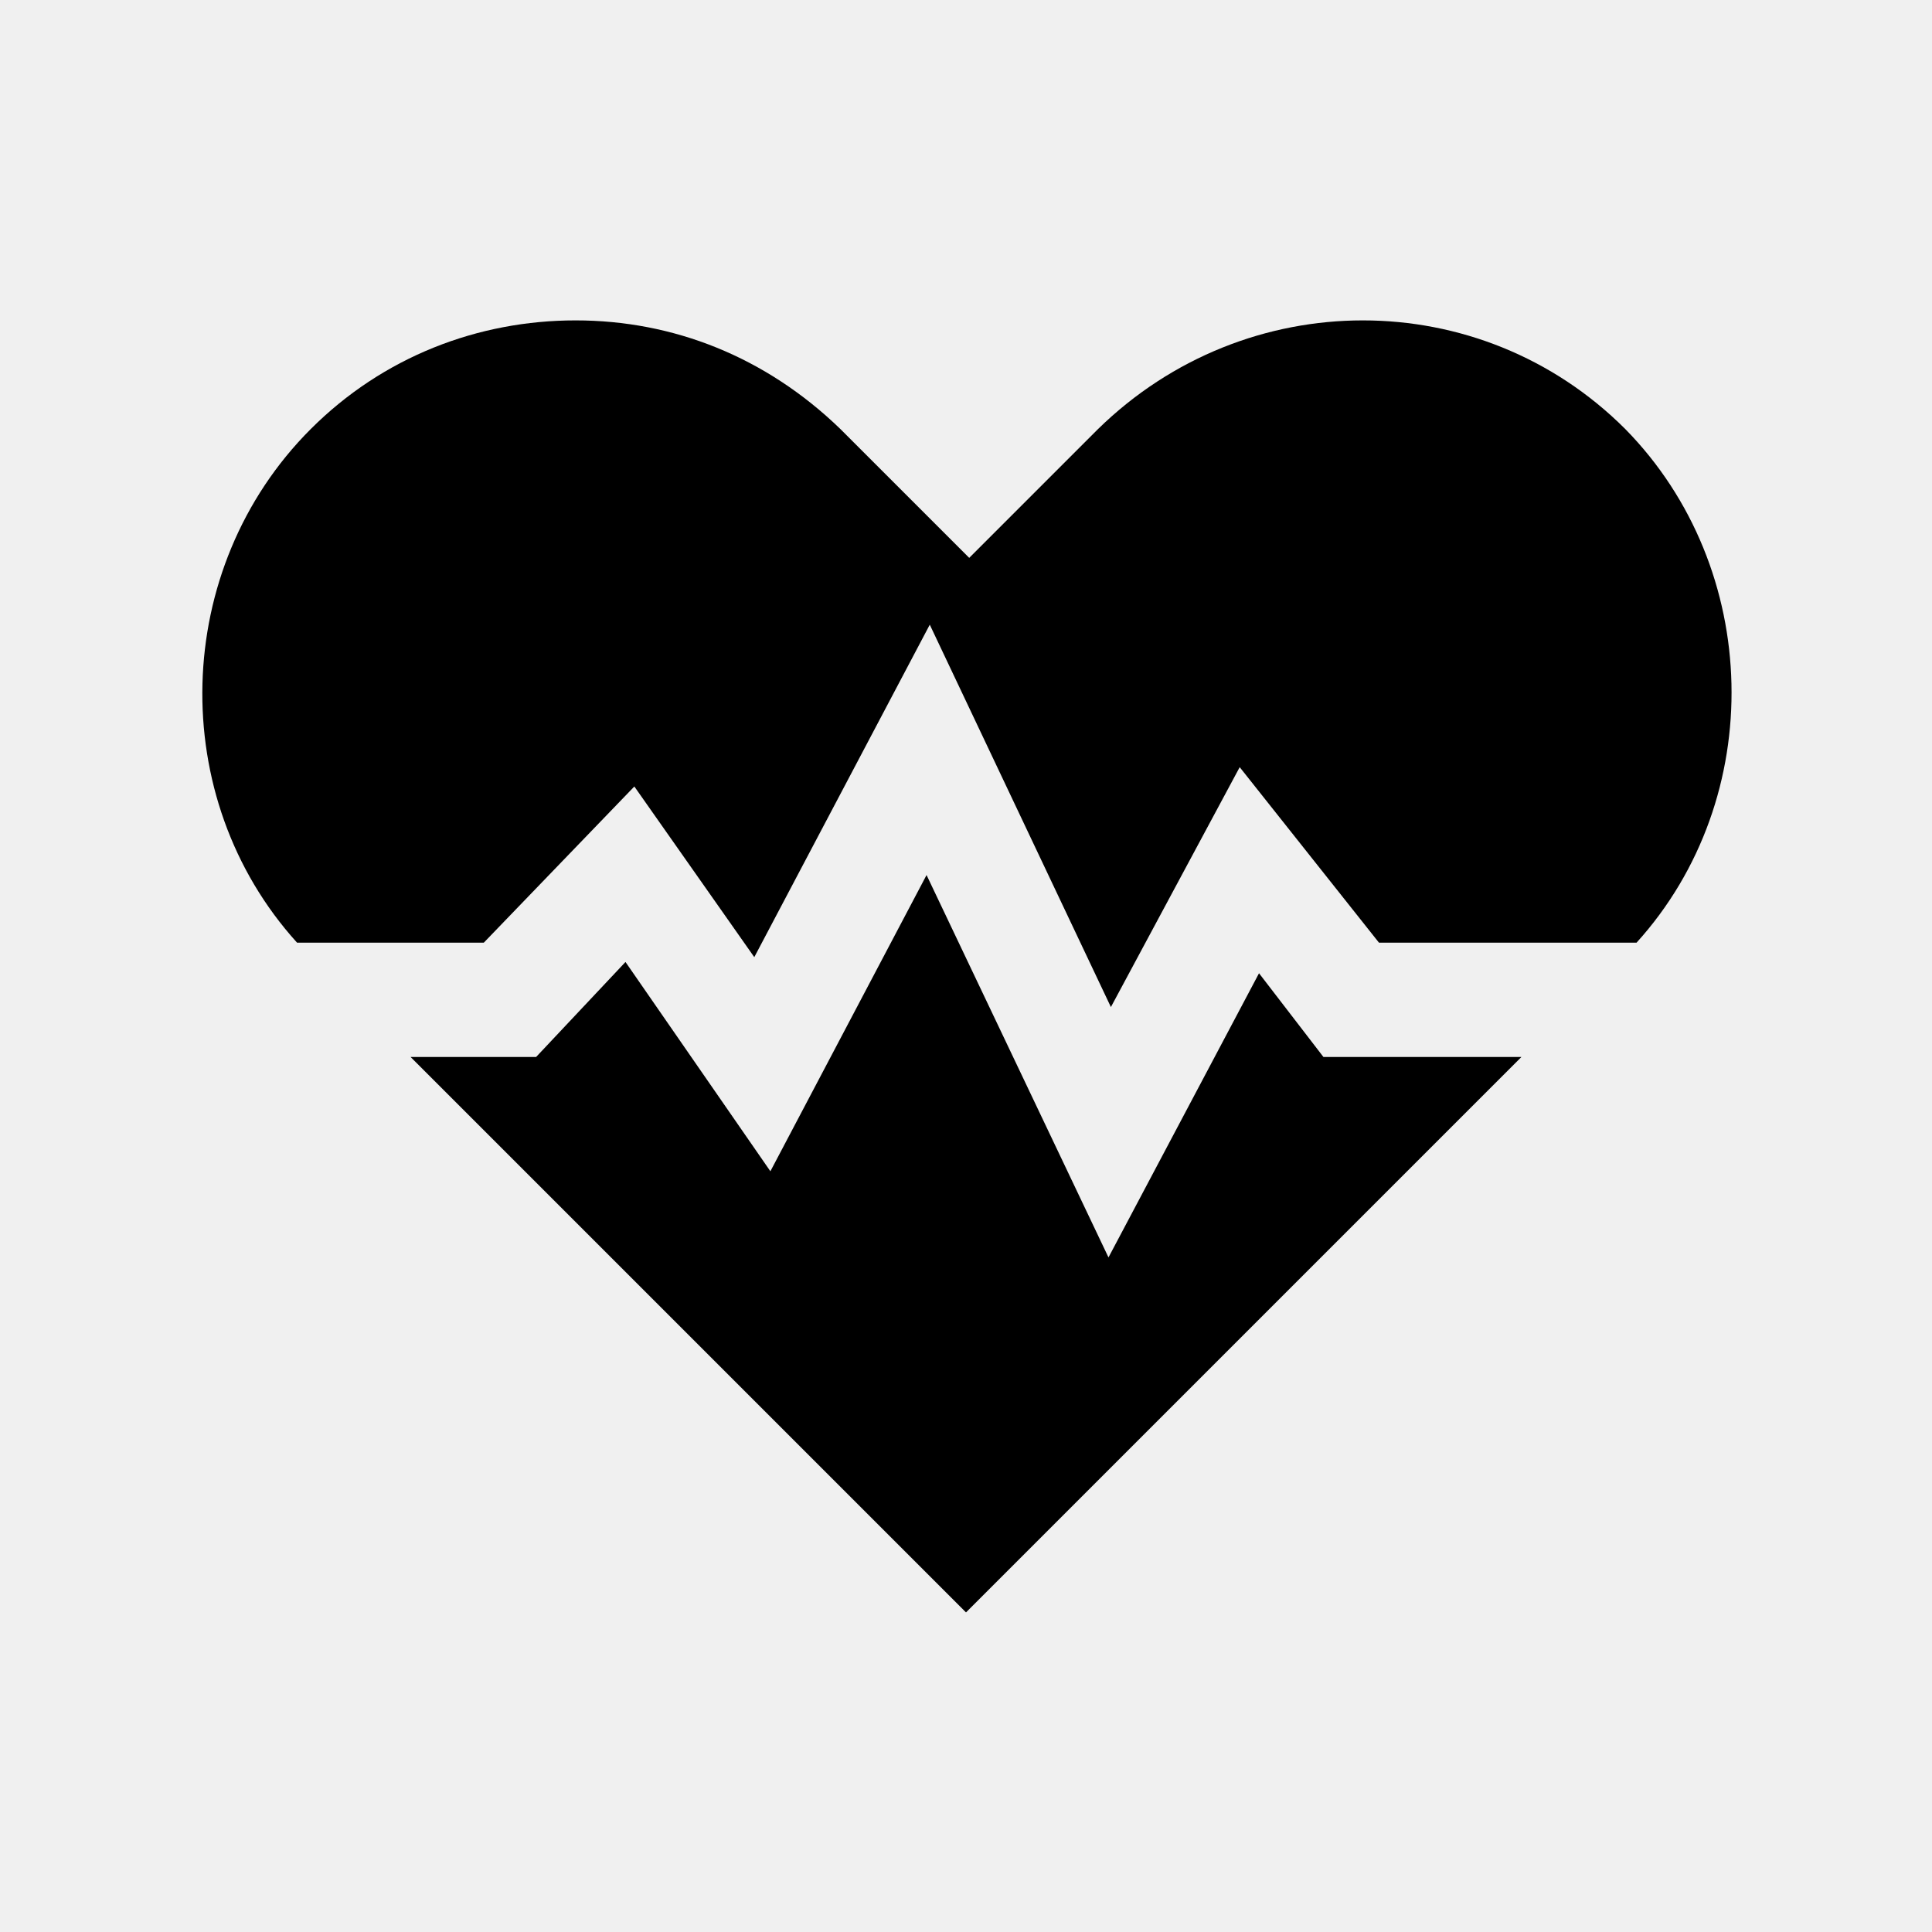
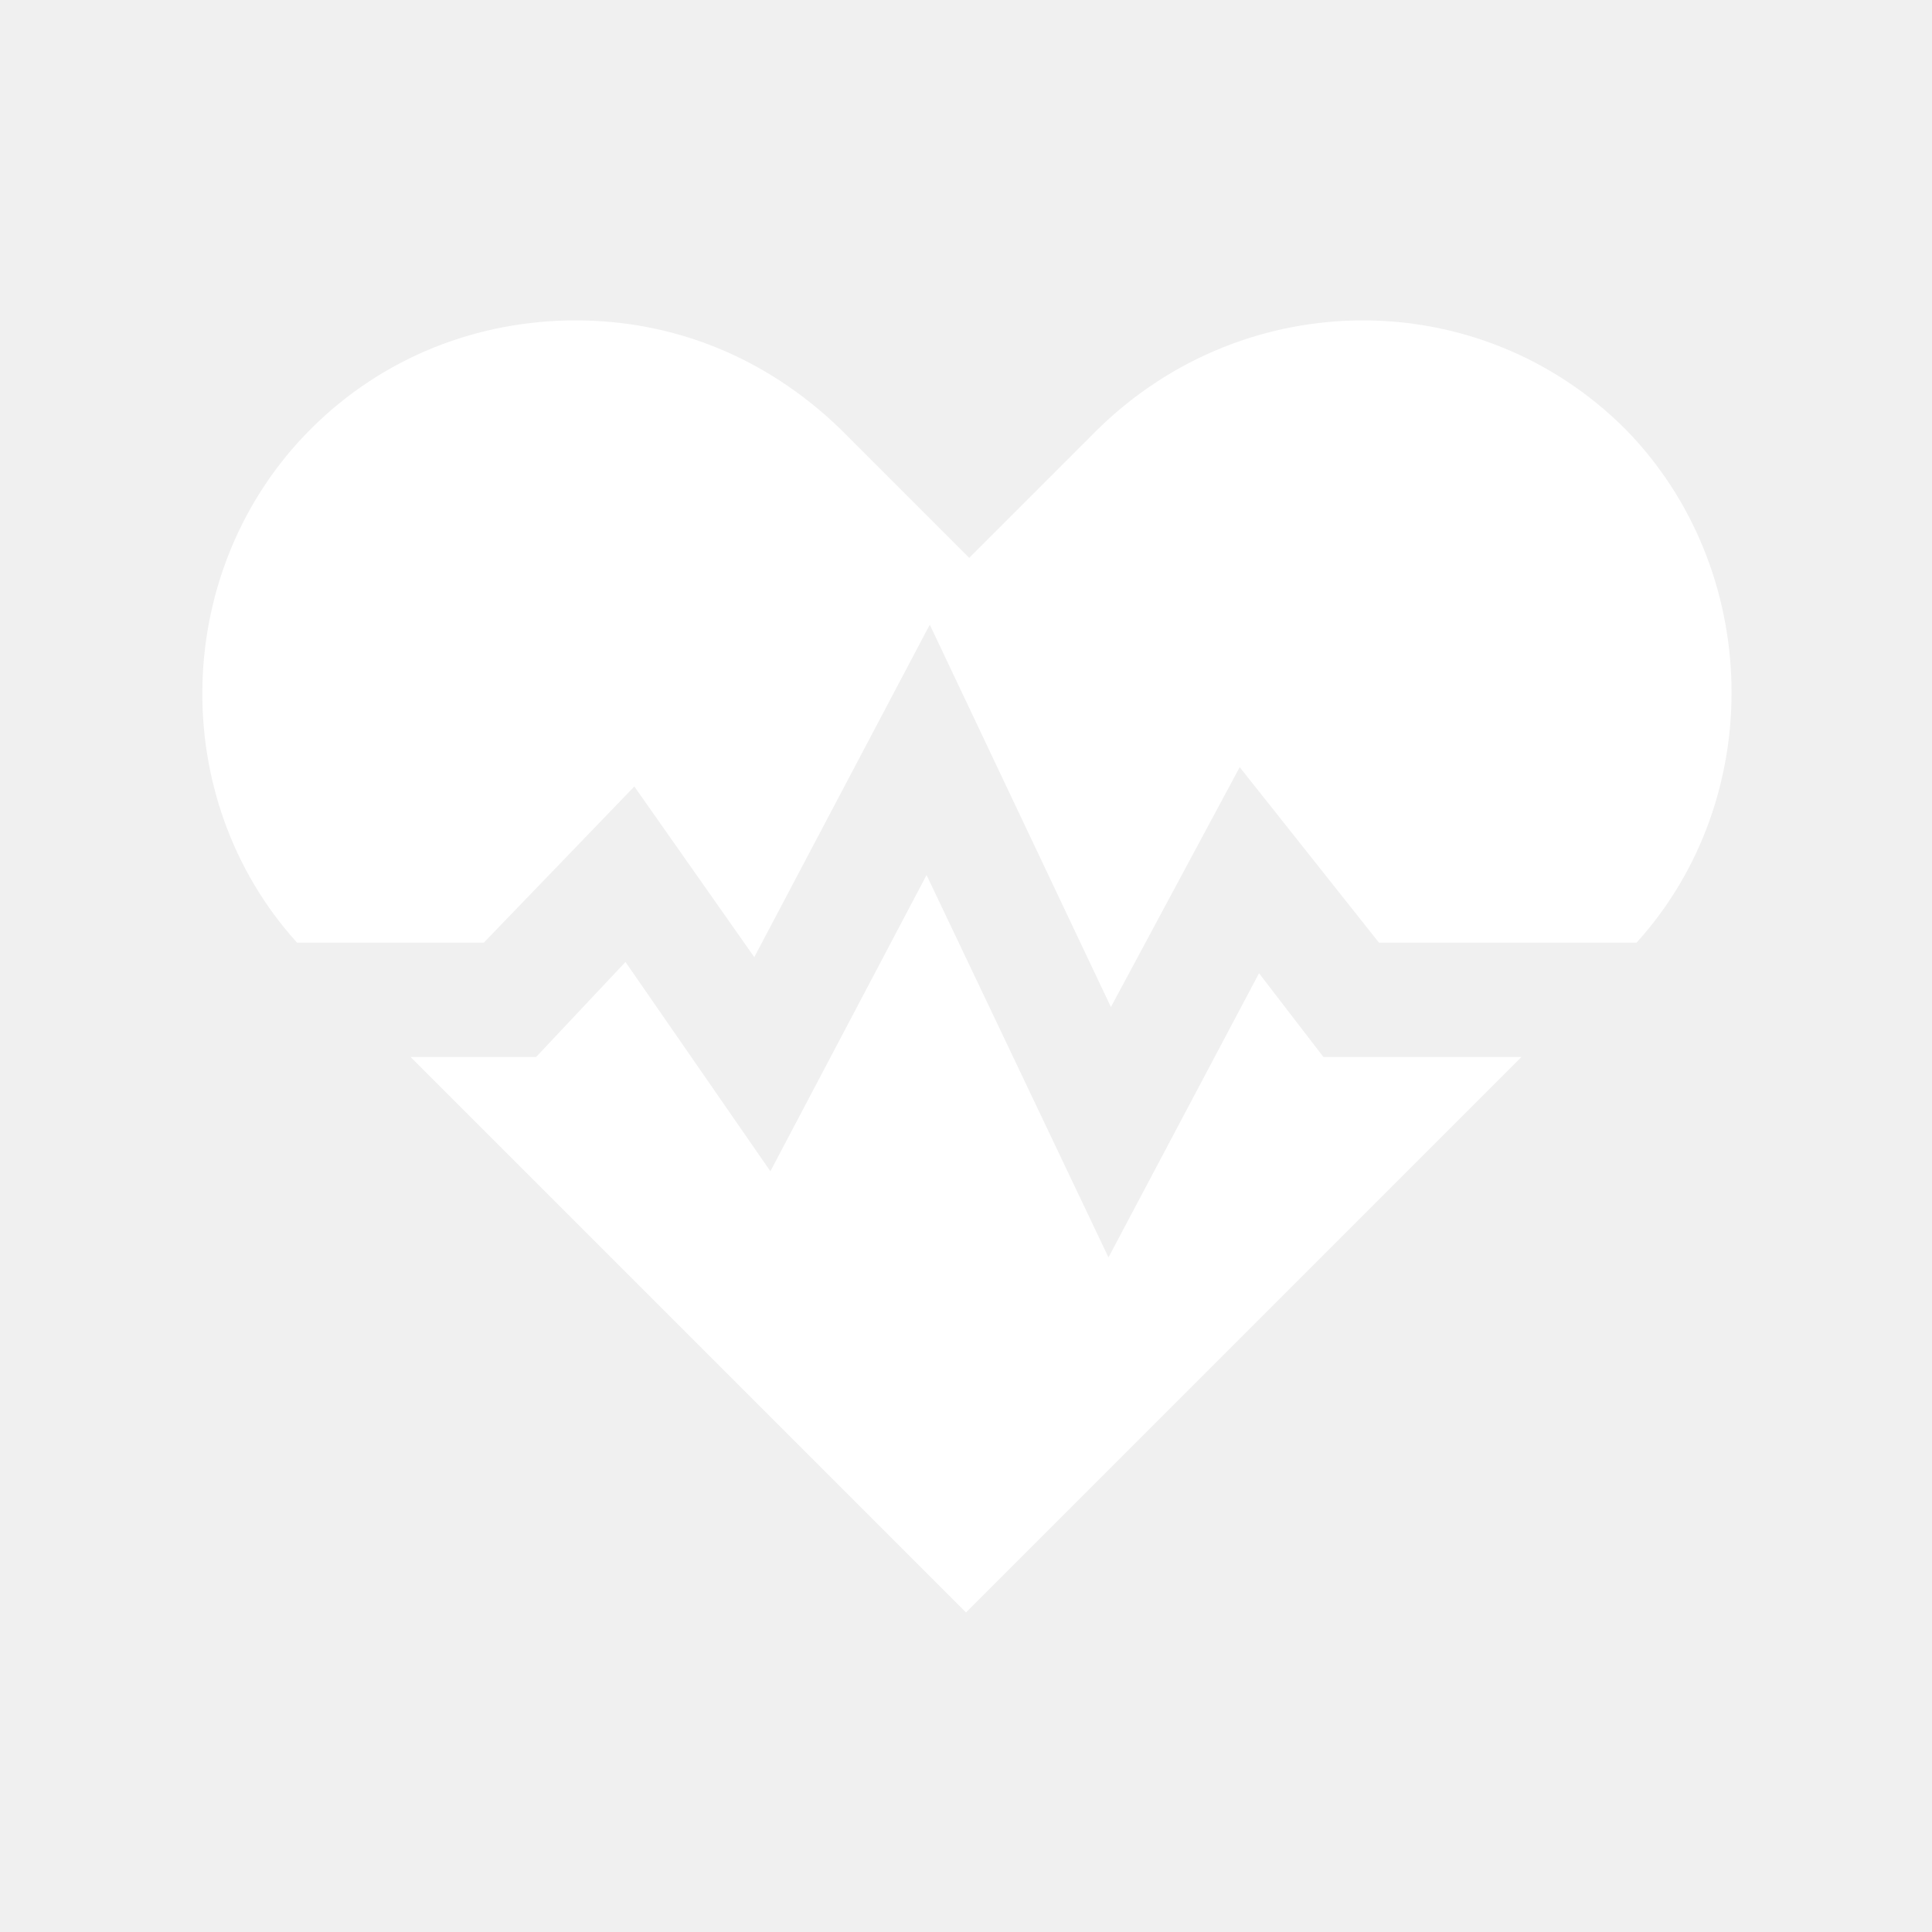
<svg xmlns="http://www.w3.org/2000/svg" id="icon" viewBox="0 0 24 24">
  <defs>
    <style>
- 			.cls-1{fill:#000;stroke-width:0}
+ 			.cls-1{fill:#fff
		</style>
  </defs>
  <path d="M20.32 11.71h-3.19L15.4 9.53l-1.6 2.98-2.25-4.75-2.18 4.13-1.49-2.12-1.87 1.94H3.69c-1.63-1.8-1.56-4.65.17-6.38.9-.9 2.08-1.35 3.29-1.35s2.36.45 3.29 1.35l1.6 1.6 1.6-1.6c1.84-1.8 4.75-1.8 6.55 0 1.7 1.73 1.77 4.58.14 6.38Z" class="cls-1" />
  <path d="M16.44 13.13h2.46l-6.9 6.9-6.9-6.9h1.56l1.11-1.18 1.8 2.6 1.94-3.68 2.26 4.75 1.87-3.53.8 1.04z" class="cls-1" />
</svg>
